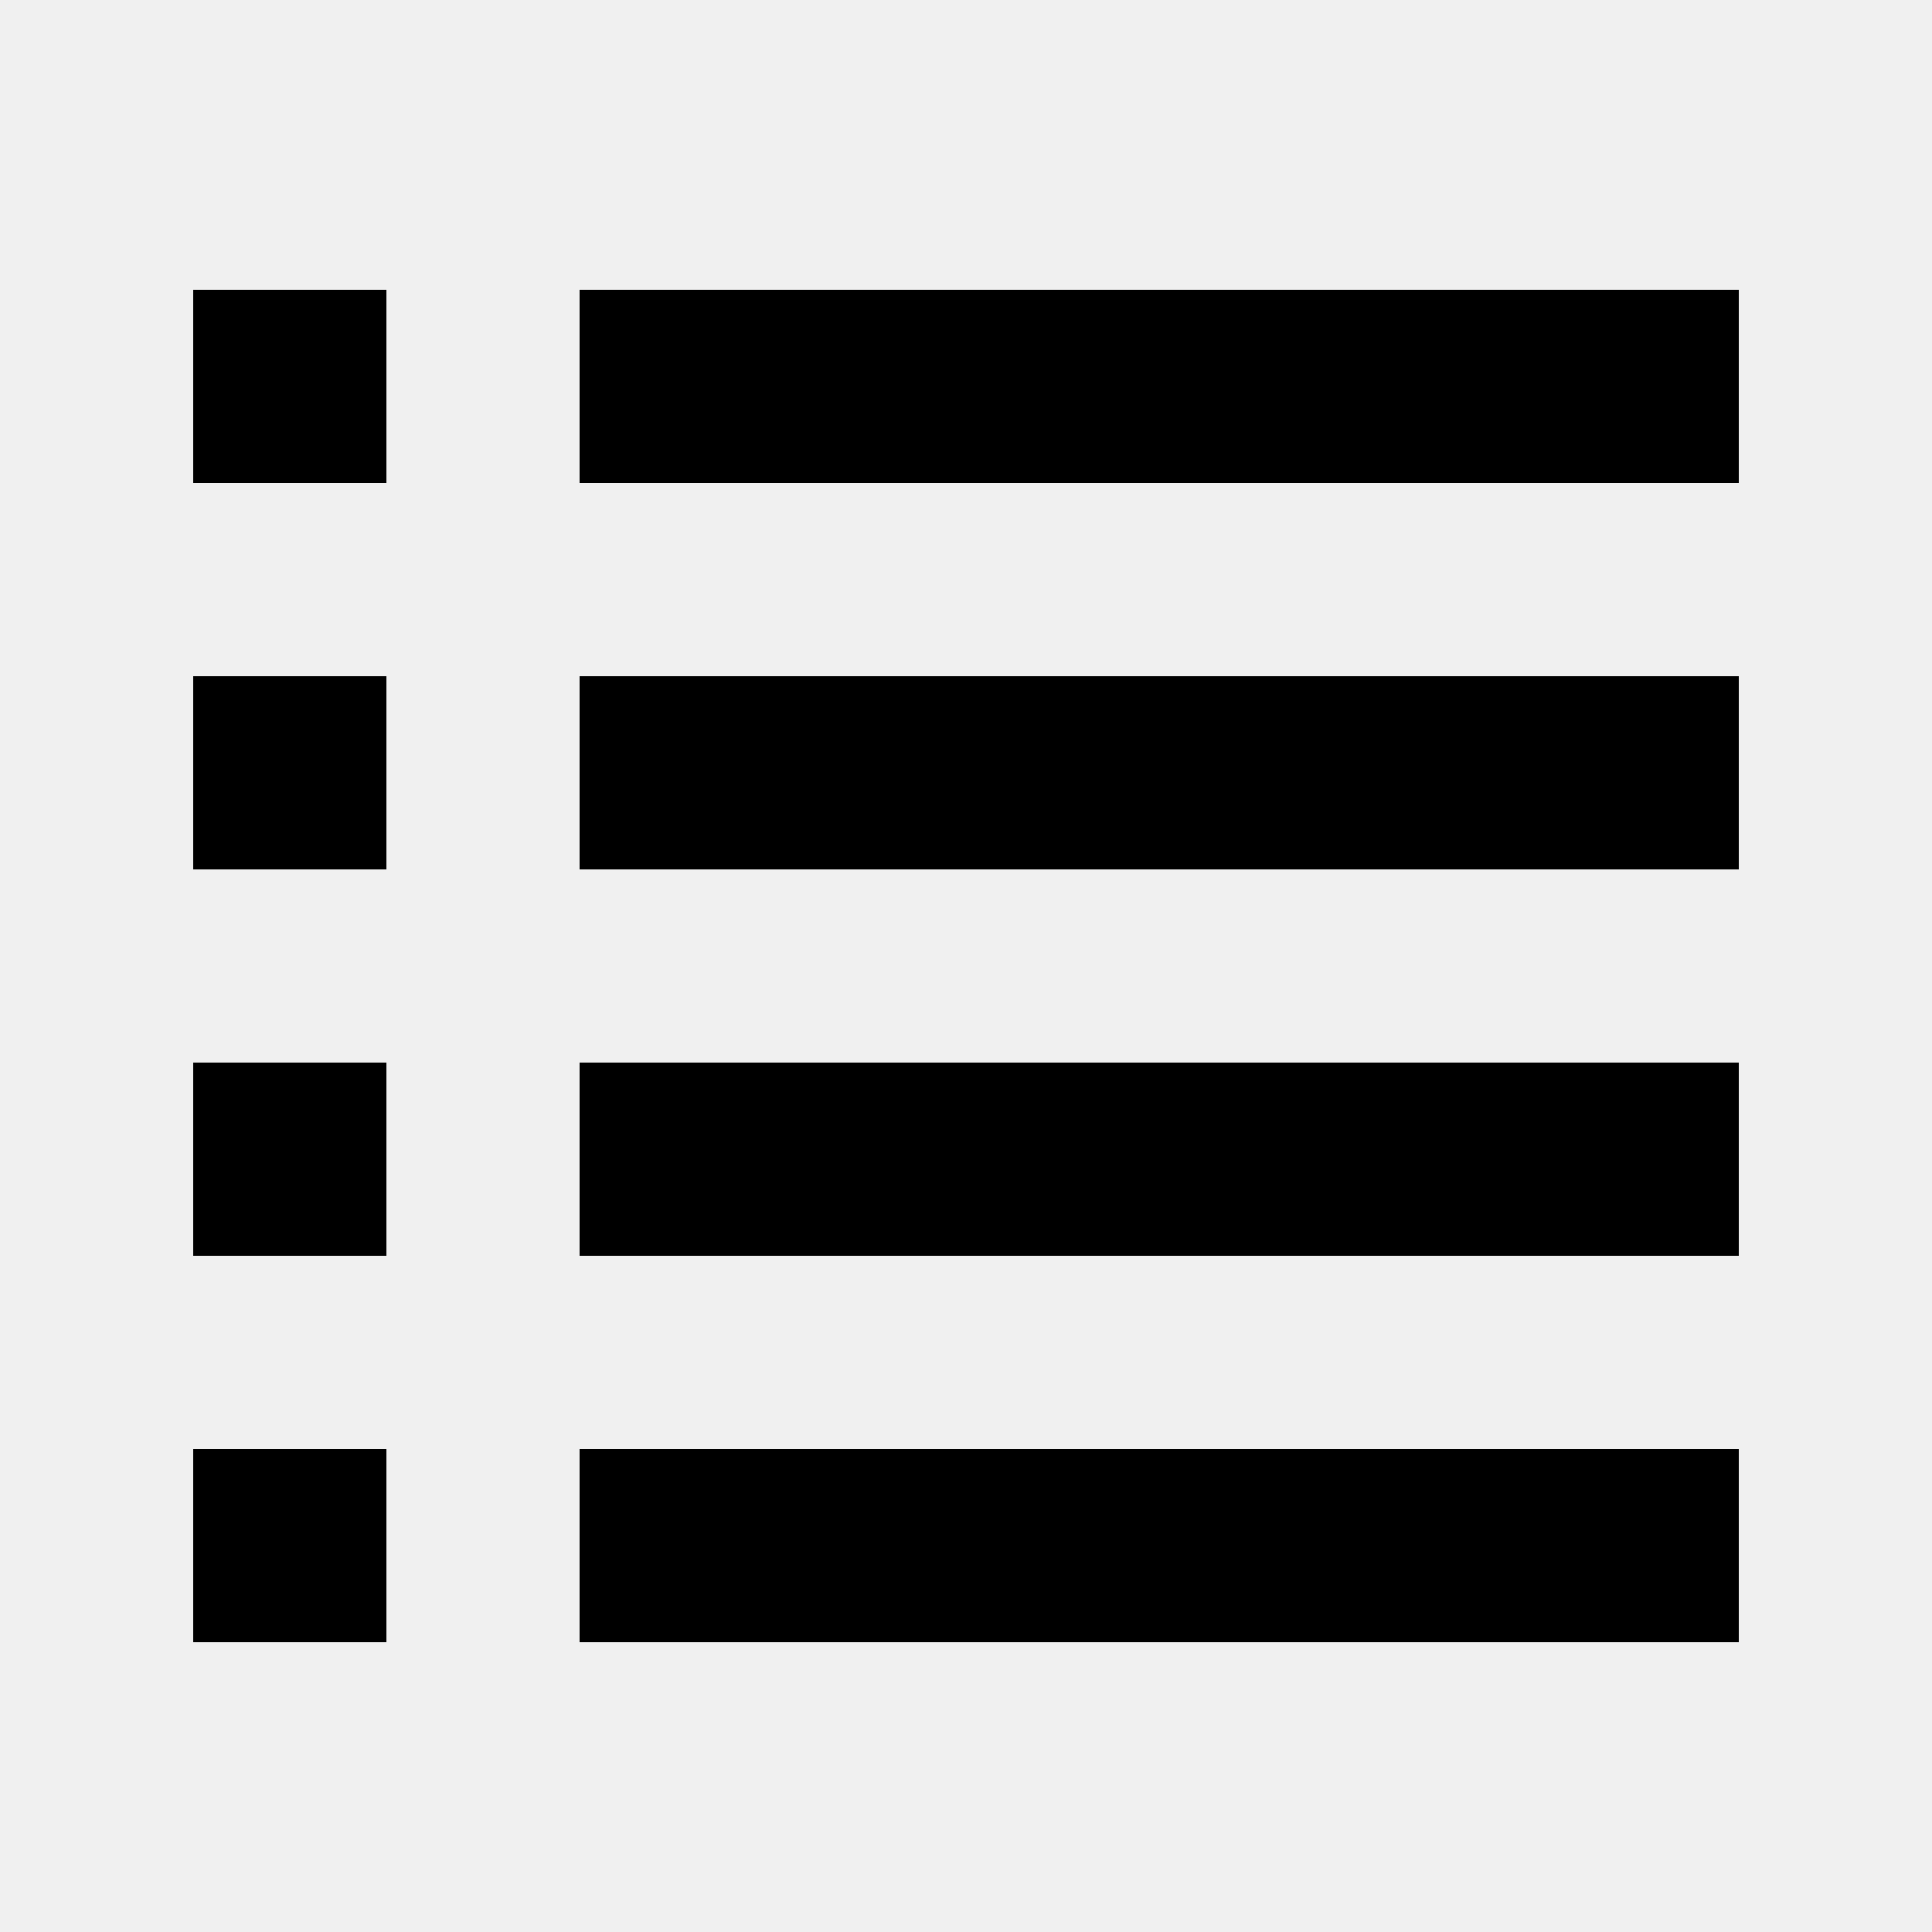
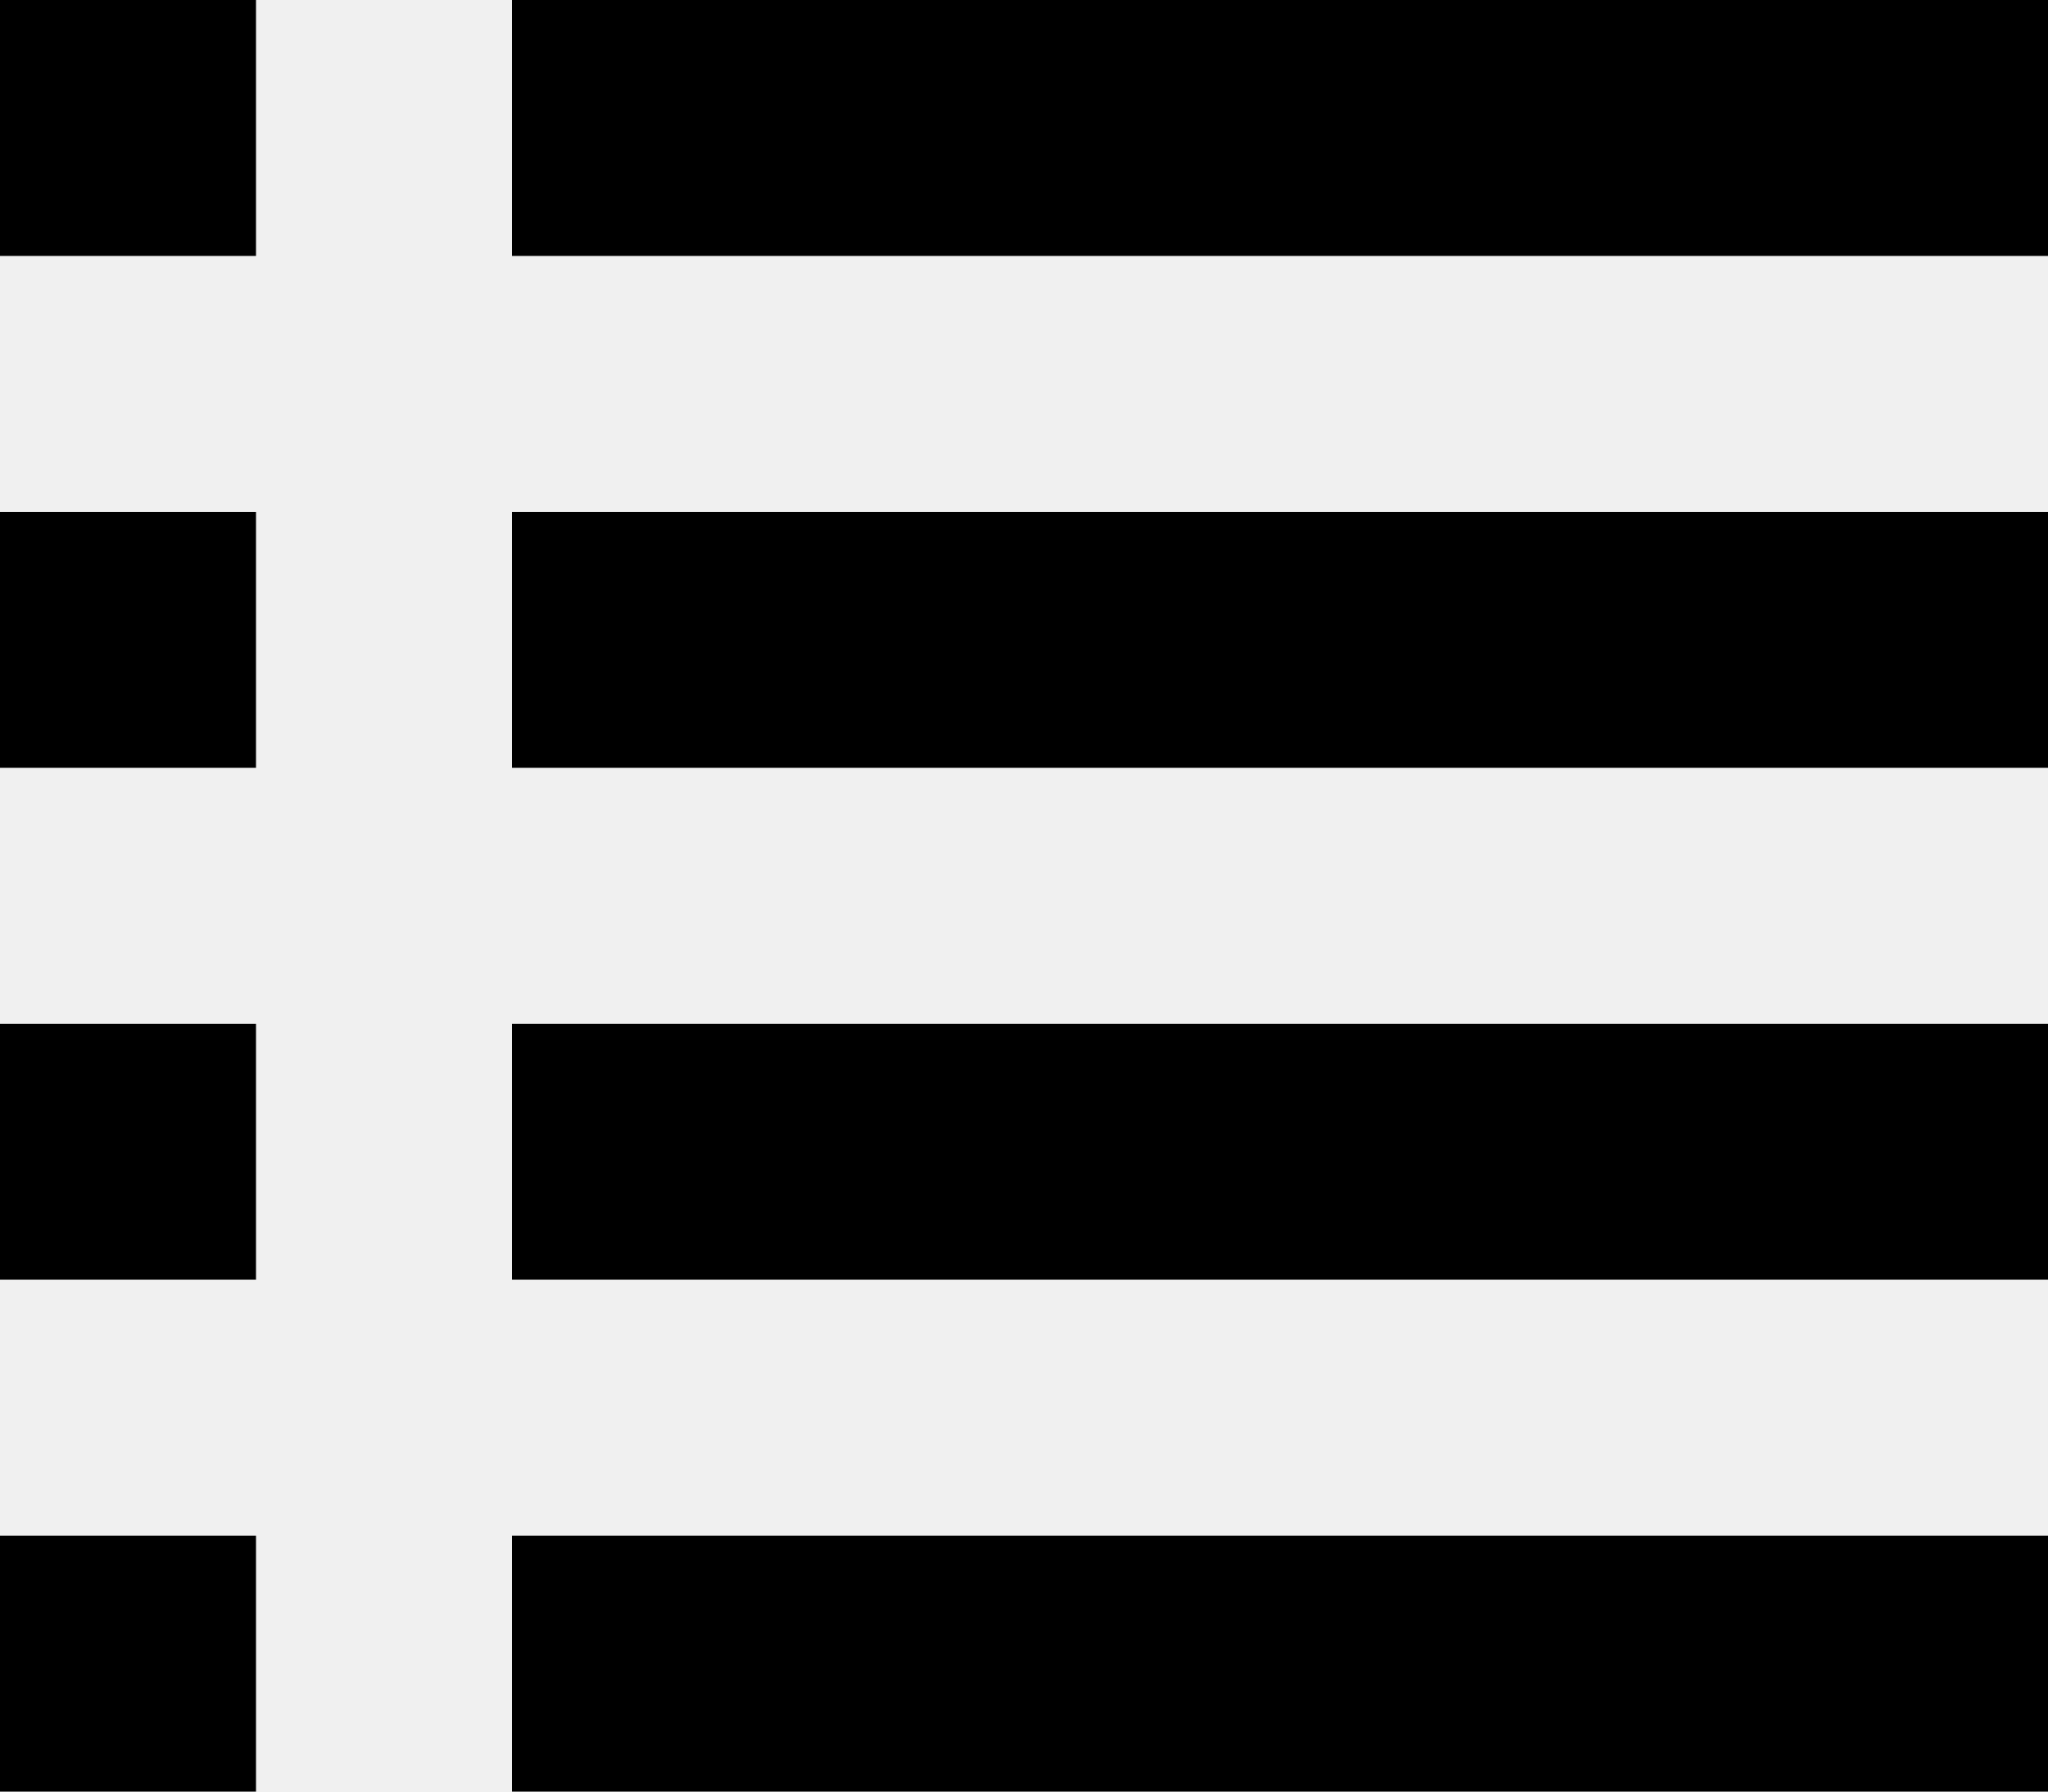
- <svg xmlns="http://www.w3.org/2000/svg" width="20" height="20" viewBox="0 0 20 20" fill="none">
-   <path d="M4 3H2V5H4V3Z" fill="black" />
-   <path d="M18 3H6V5H18V3Z" fill="black" />
-   <path d="M4 7H2V9H4V7Z" fill="black" />
-   <path d="M18 7H6V9H18V7Z" fill="black" />
-   <path d="M4 11H2V13H4V11Z" fill="black" />
-   <path d="M18 11H6V13H18V11Z" fill="black" />
-   <path d="M4 15H2V17H4V15Z" fill="black" />
-   <path d="M18 15H6V17H18V15Z" fill="black" />
+ <svg xmlns="http://www.w3.org/2000/svg" width="16" height="14" viewBox="0 0 16 14" fill="none">
+   <g clip-path="url(#clip0_93553_297)">
+     <path d="M2 0H0V2H2V0Z" fill="black" />
+     <path d="M16 0H4V2H16V0Z" fill="black" />
+     <path d="M2 4H0V6H2V4Z" fill="black" />
+     <path d="M16 4H4V6H16V4Z" fill="black" />
+     <path d="M2 8H0V10H2V8Z" fill="black" />
+     <path d="M16 8H4V10H16V8Z" fill="black" />
+     <path d="M2 12H0V14H2V12Z" fill="black" />
+     <path d="M16 12H4V14H16V12Z" fill="black" />
+   </g>
+   <defs>
+     <clipPath id="clip0_93553_297">
+       <rect width="16" height="14" fill="white" />
+     </clipPath>
+   </defs>
</svg>
